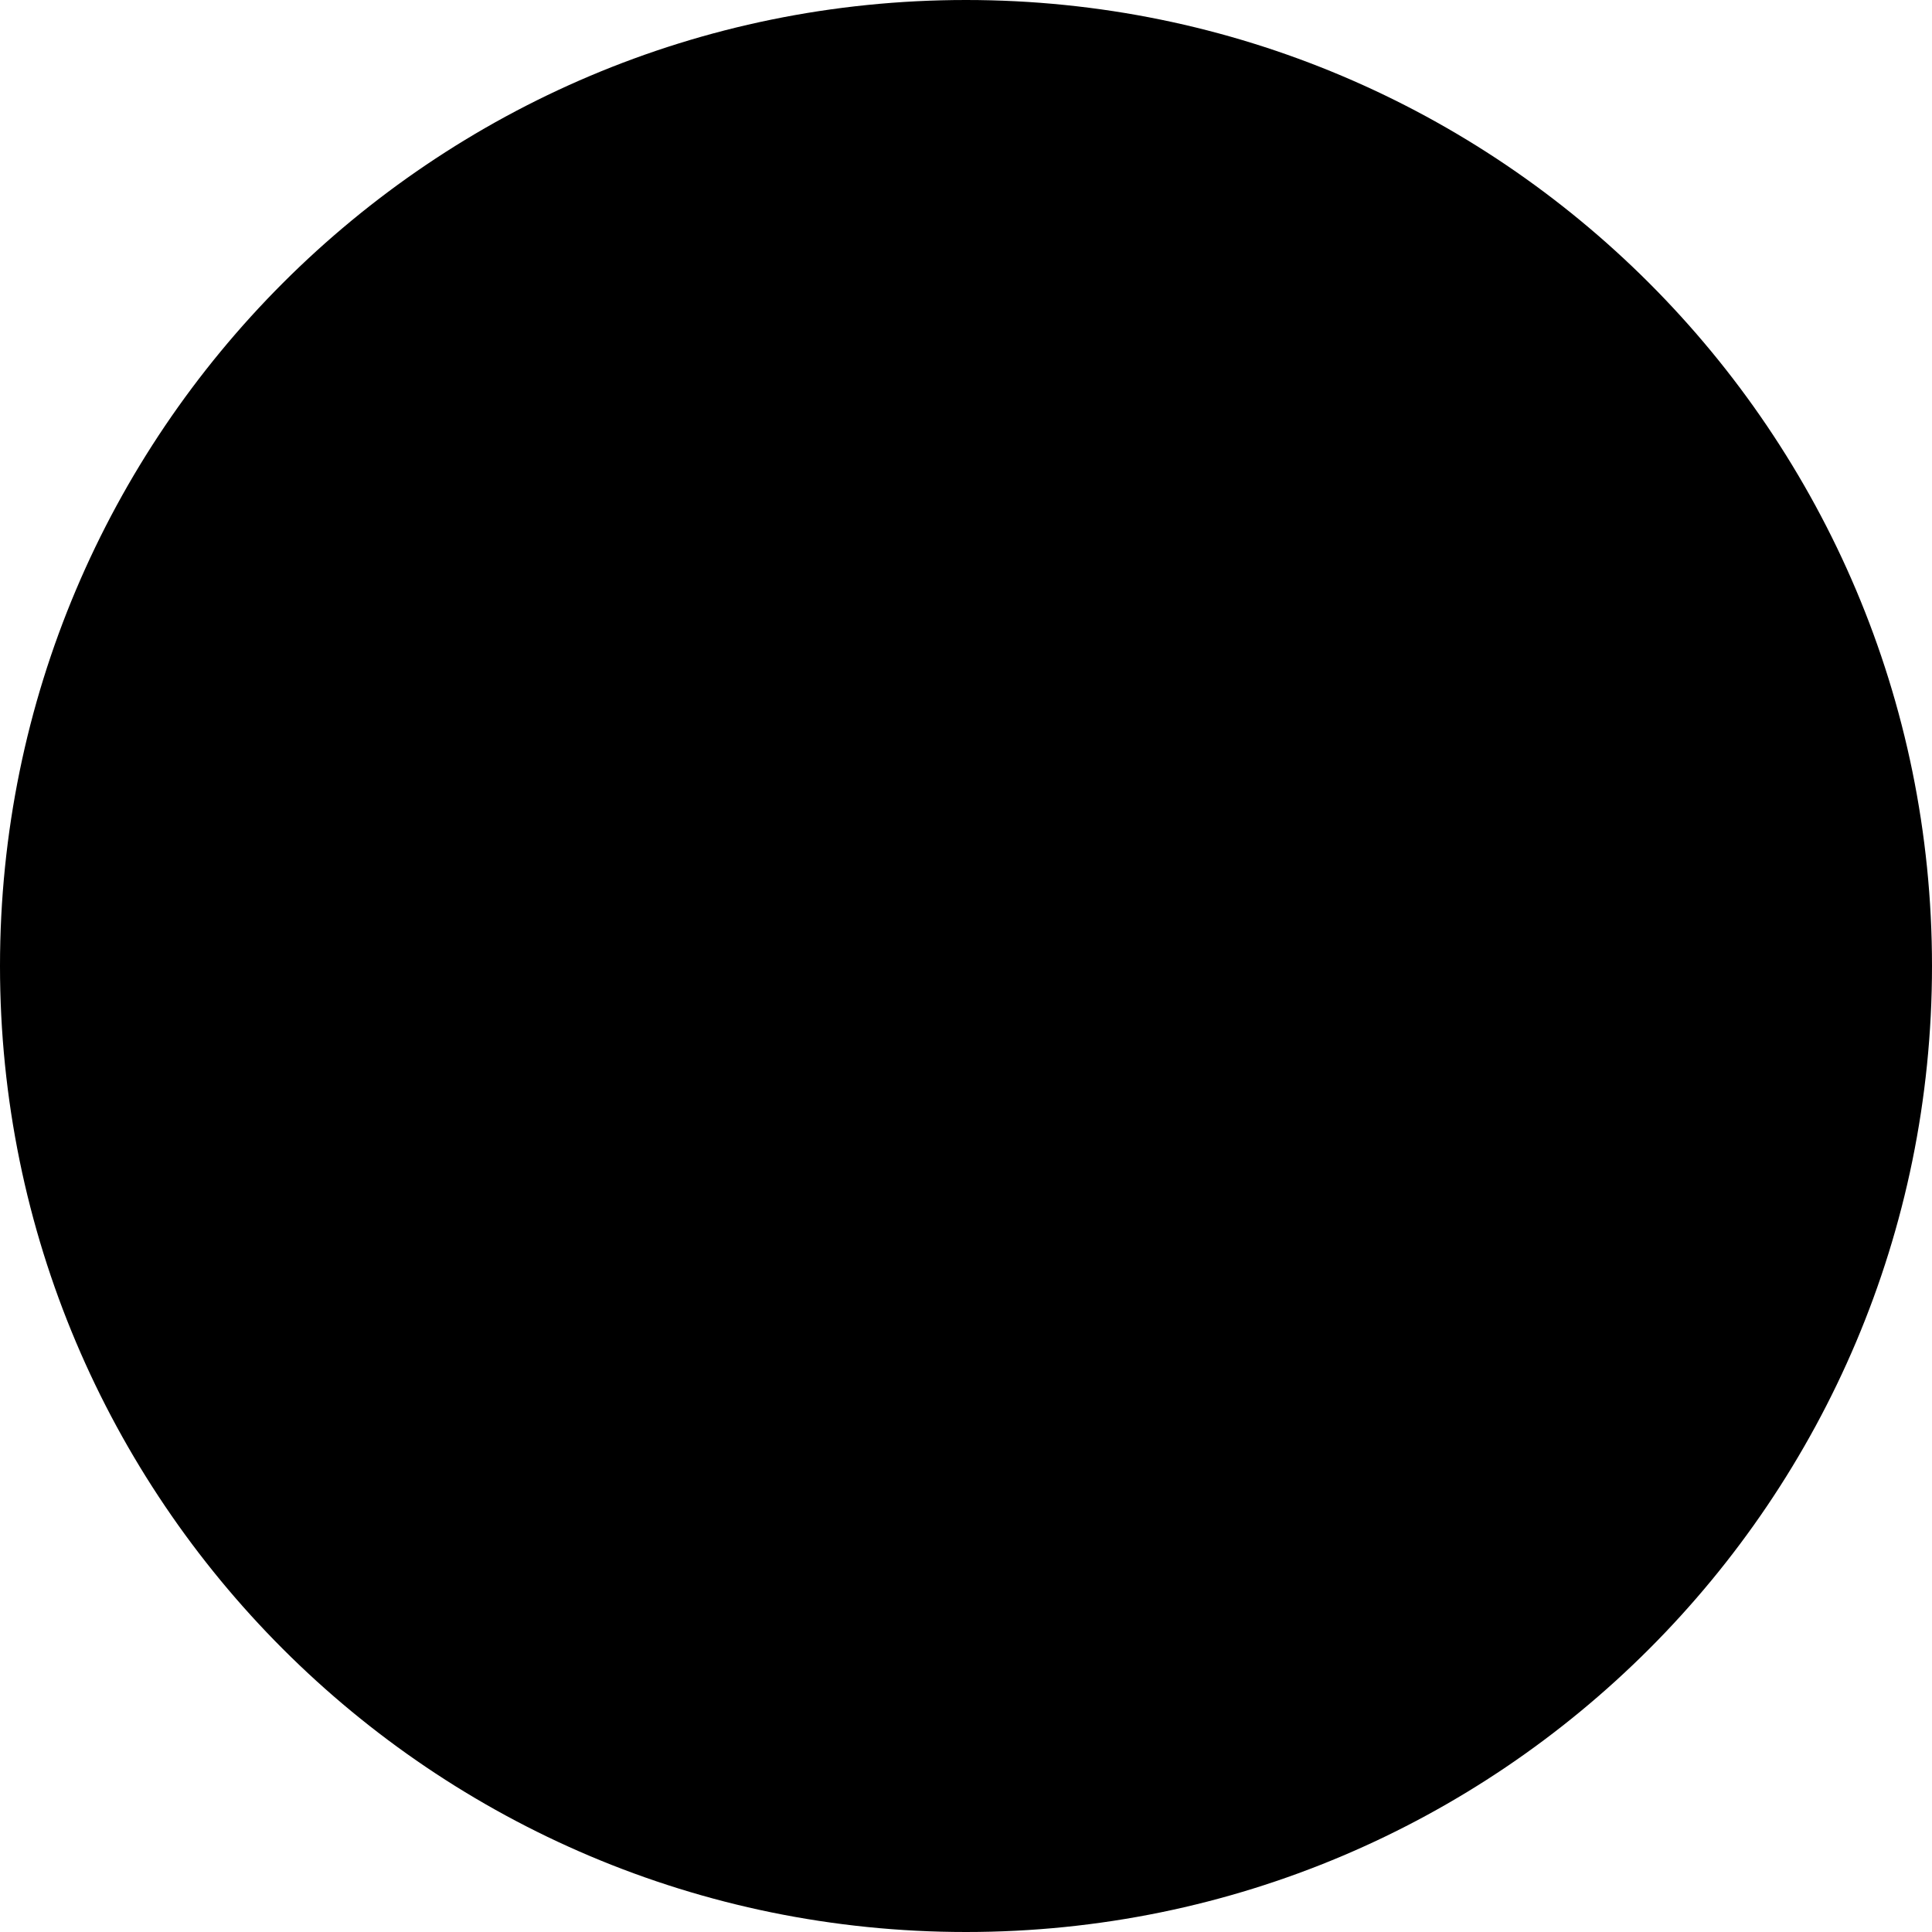
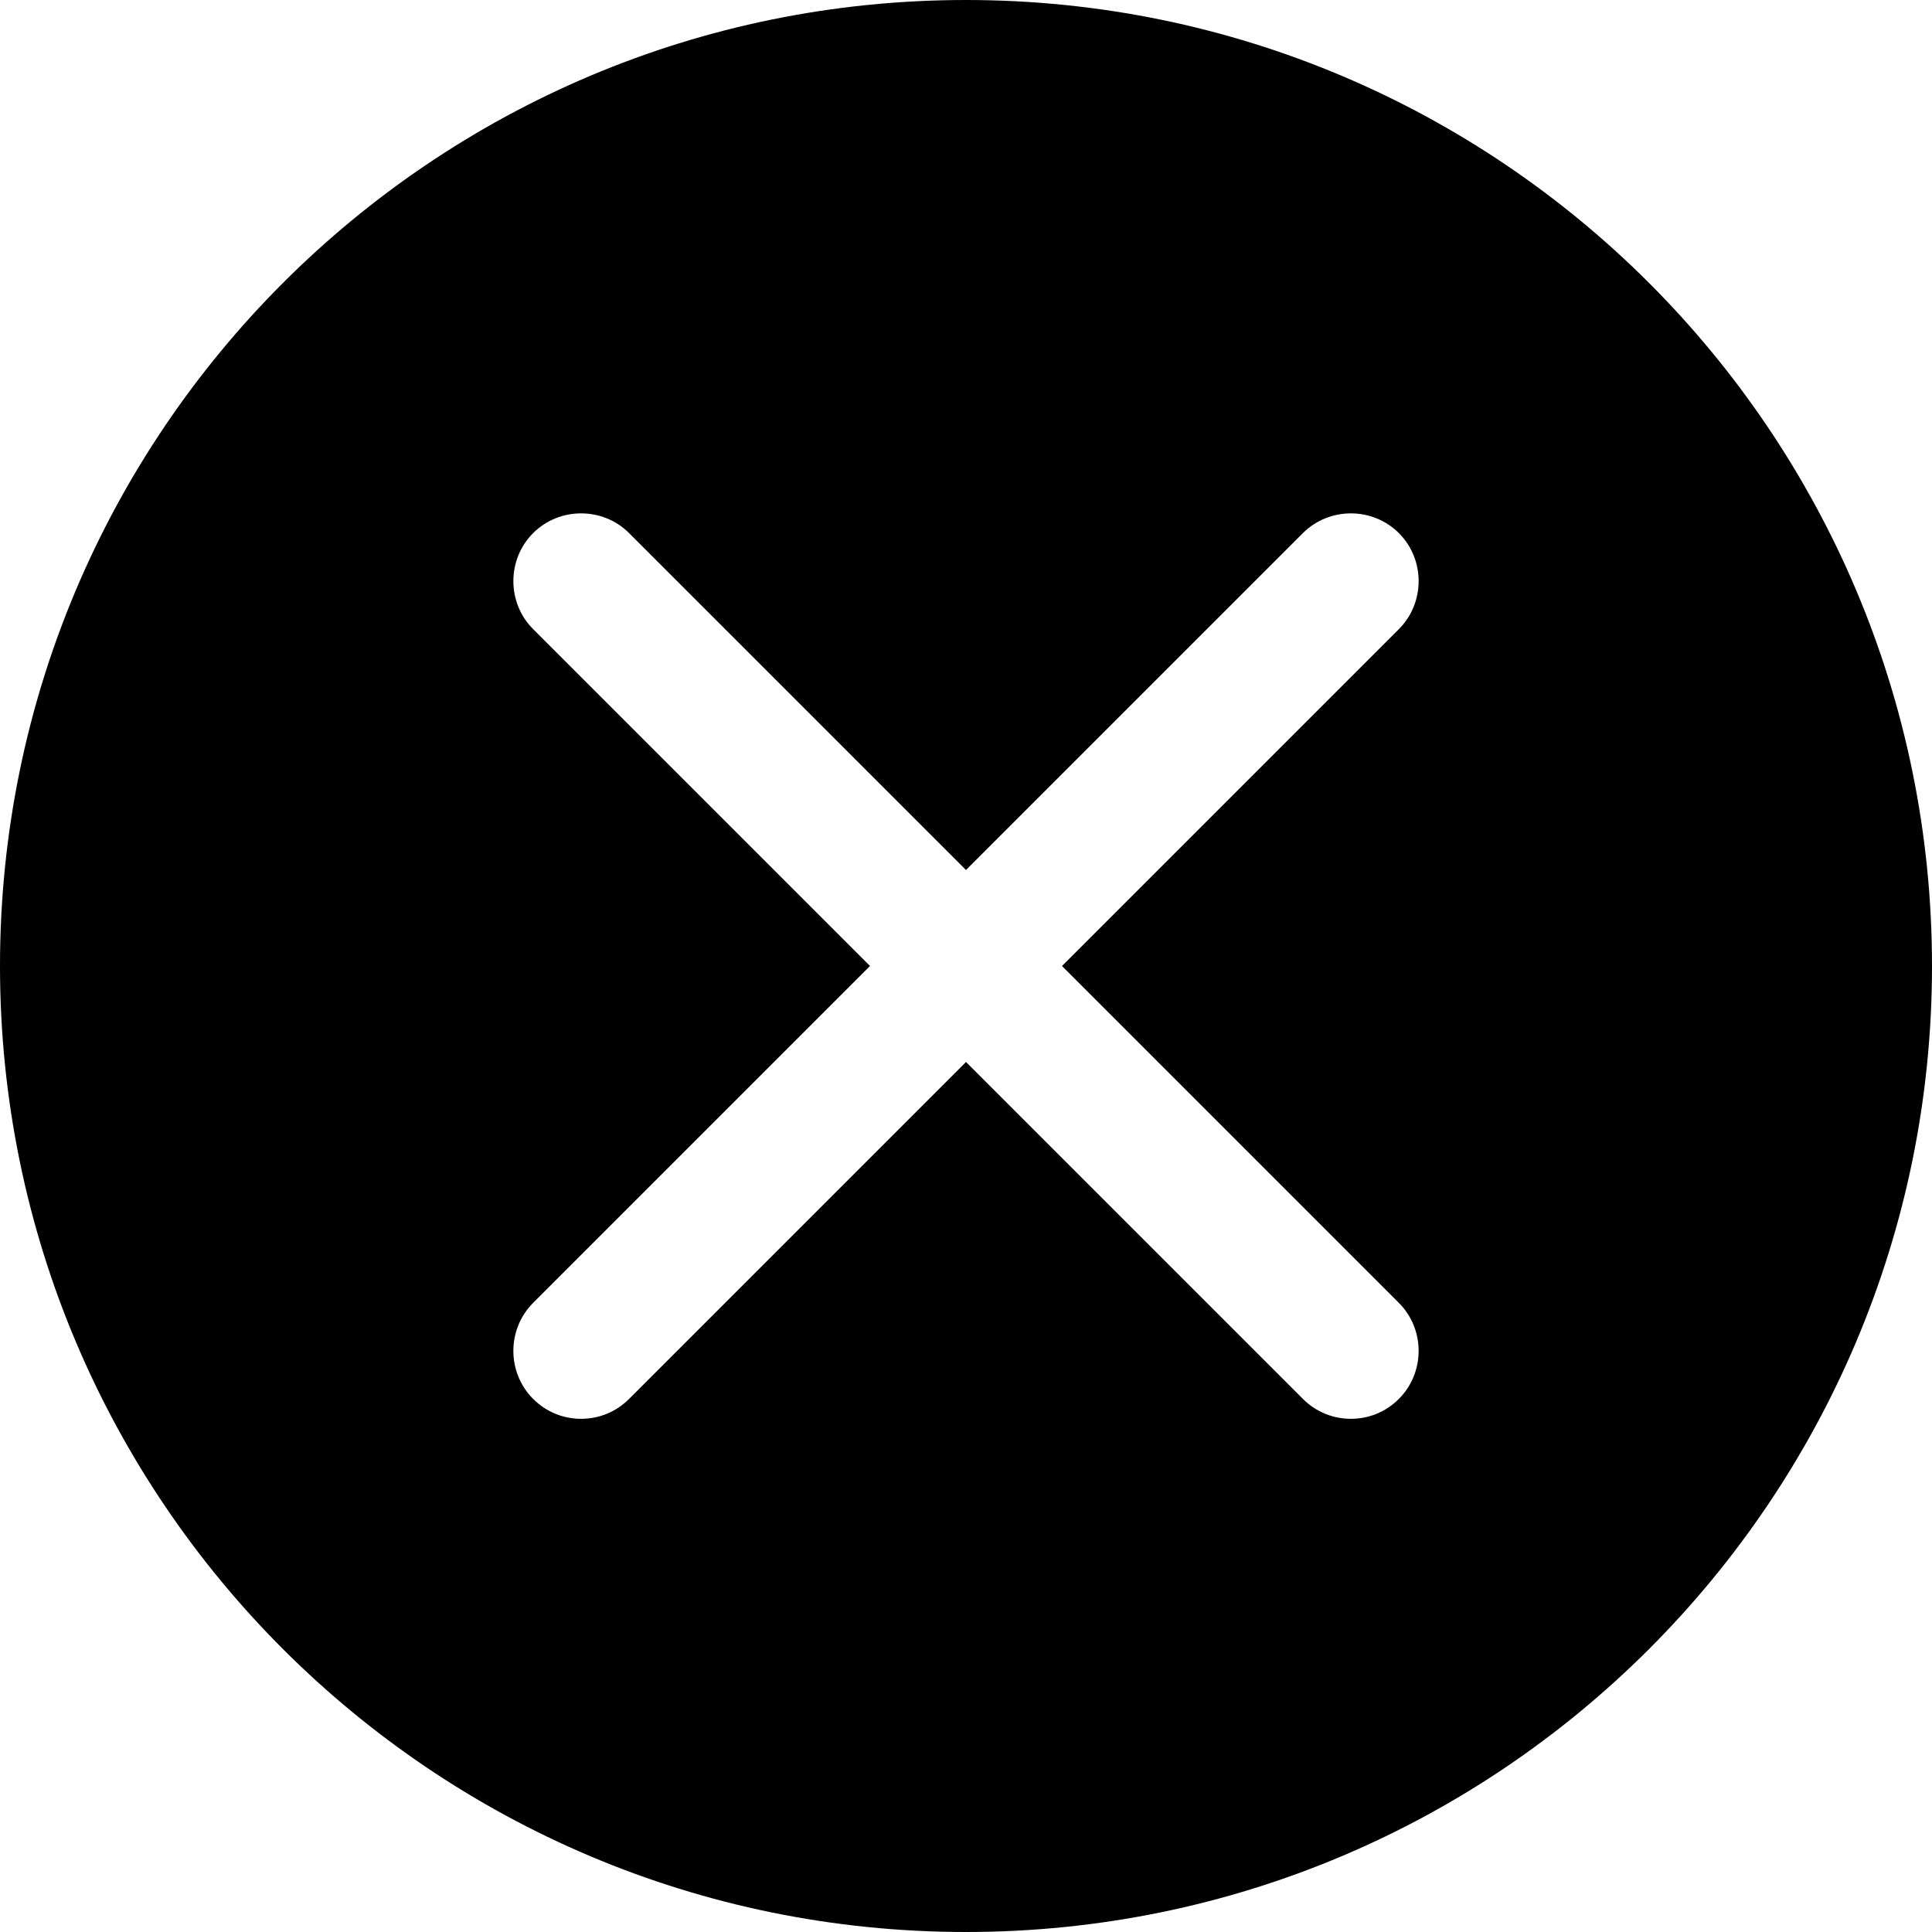
<svg xmlns="http://www.w3.org/2000/svg" viewBox="0 0 16 16">
-   <path d="M8 16C12.418 16 16 12.418 16 8C16 3.582 12.418 0 8 0C3.582 0 0 3.582 0 8C0 12.418 3.582 16 8 16Z" />
-   <path d="M8.795 8L11.585 5.21C11.803 4.992 11.803 4.633 11.585 4.415C11.367 4.197 11.008 4.197 10.79 4.415L8 7.205L5.21 4.415C4.992 4.197 4.633 4.197 4.415 4.415C4.197 4.633 4.197 4.992 4.415 5.21L7.205 8L4.415 10.79C4.197 11.008 4.197 11.367 4.415 11.585C4.527 11.697 4.67 11.75 4.812 11.75C4.955 11.75 5.098 11.697 5.21 11.585L8 8.795L10.79 11.585C10.902 11.697 11.045 11.75 11.188 11.75C11.33 11.75 11.473 11.697 11.585 11.585C11.803 11.367 11.803 11.008 11.585 10.79L8.795 8Z" />
+   <path fill-rule="evenodd" clip-rule="evenodd" d="M16 8C16 12.418 12.418 16 8 16C3.582 16 0 12.418 0 8C0 3.582 3.582 0 8 0C12.418 0 16 3.582 16 8ZM11.585 5.21L8.795 8L11.585 10.79C11.803 11.008 11.803 11.367 11.585 11.585C11.473 11.697 11.33 11.75 11.188 11.75C11.045 11.75 10.902 11.697 10.79 11.585L8 8.795L5.21 11.585C5.098 11.697 4.955 11.75 4.812 11.75C4.67 11.75 4.527 11.697 4.415 11.585C4.197 11.367 4.197 11.008 4.415 10.79L7.205 8L4.415 5.21C4.197 4.992 4.197 4.633 4.415 4.415C4.633 4.197 4.992 4.197 5.21 4.415L8 7.205L10.79 4.415C11.008 4.197 11.367 4.197 11.585 4.415C11.803 4.633 11.803 4.992 11.585 5.21Z" />
</svg>
